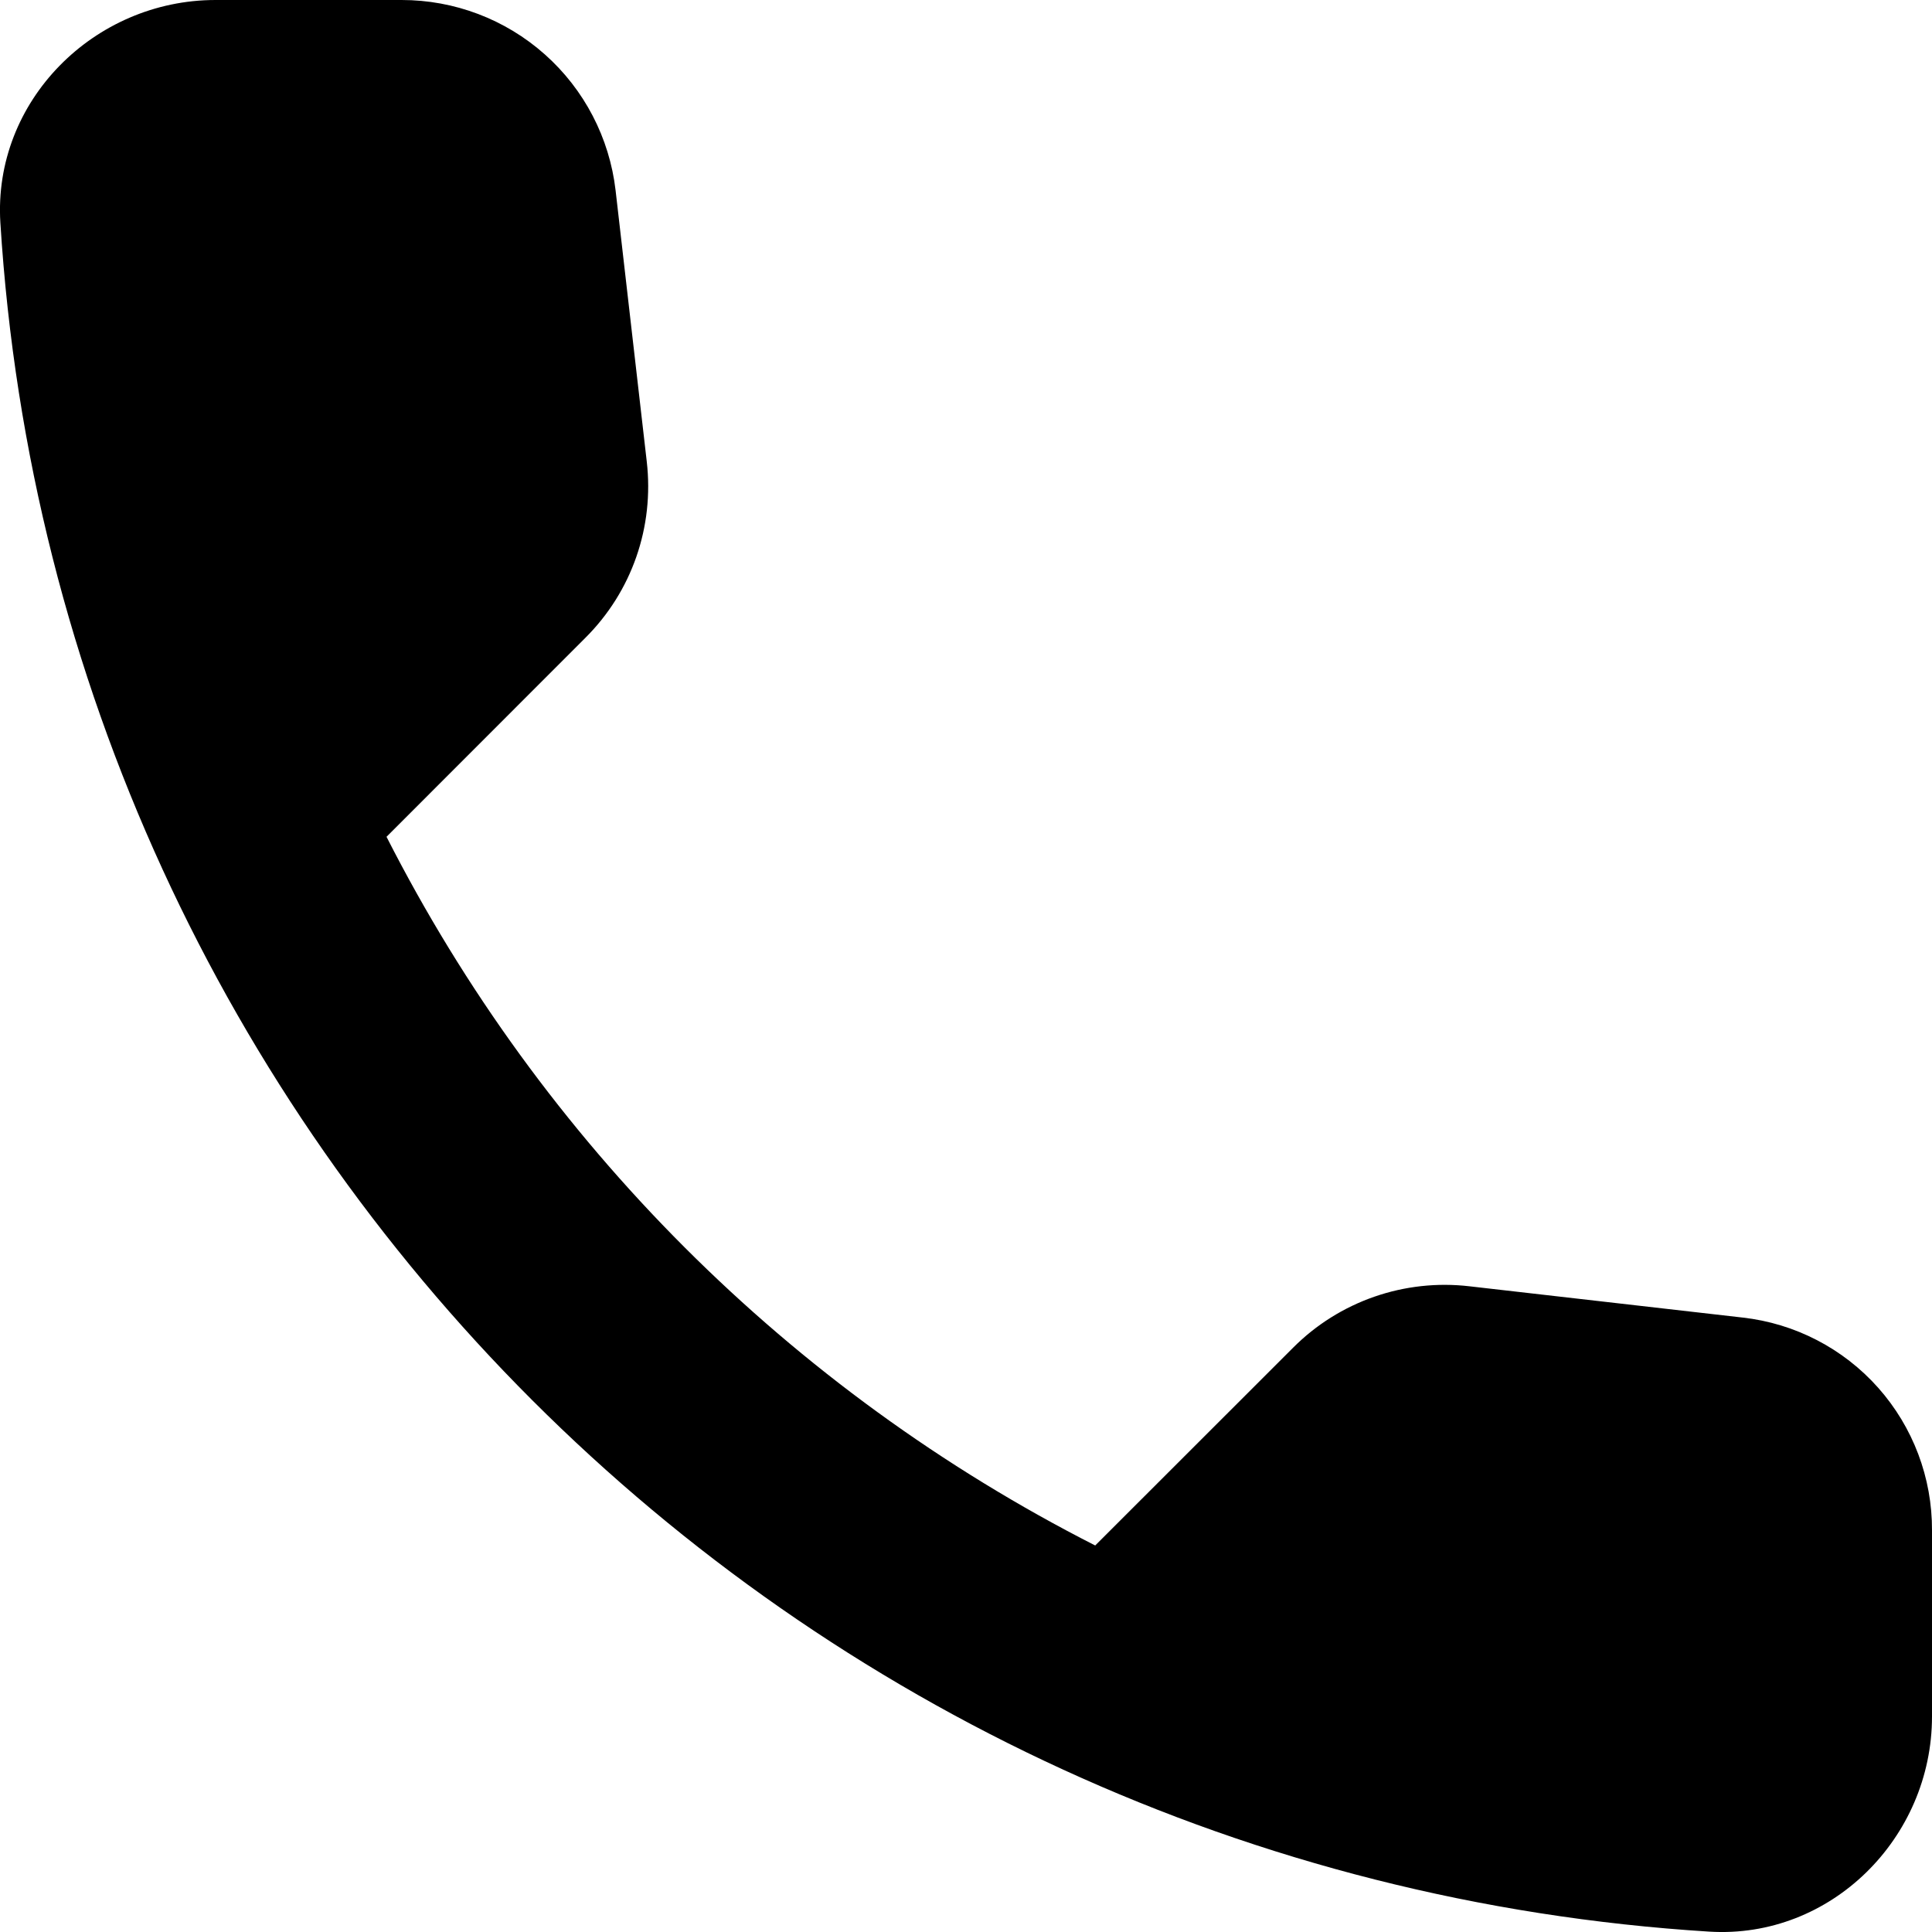
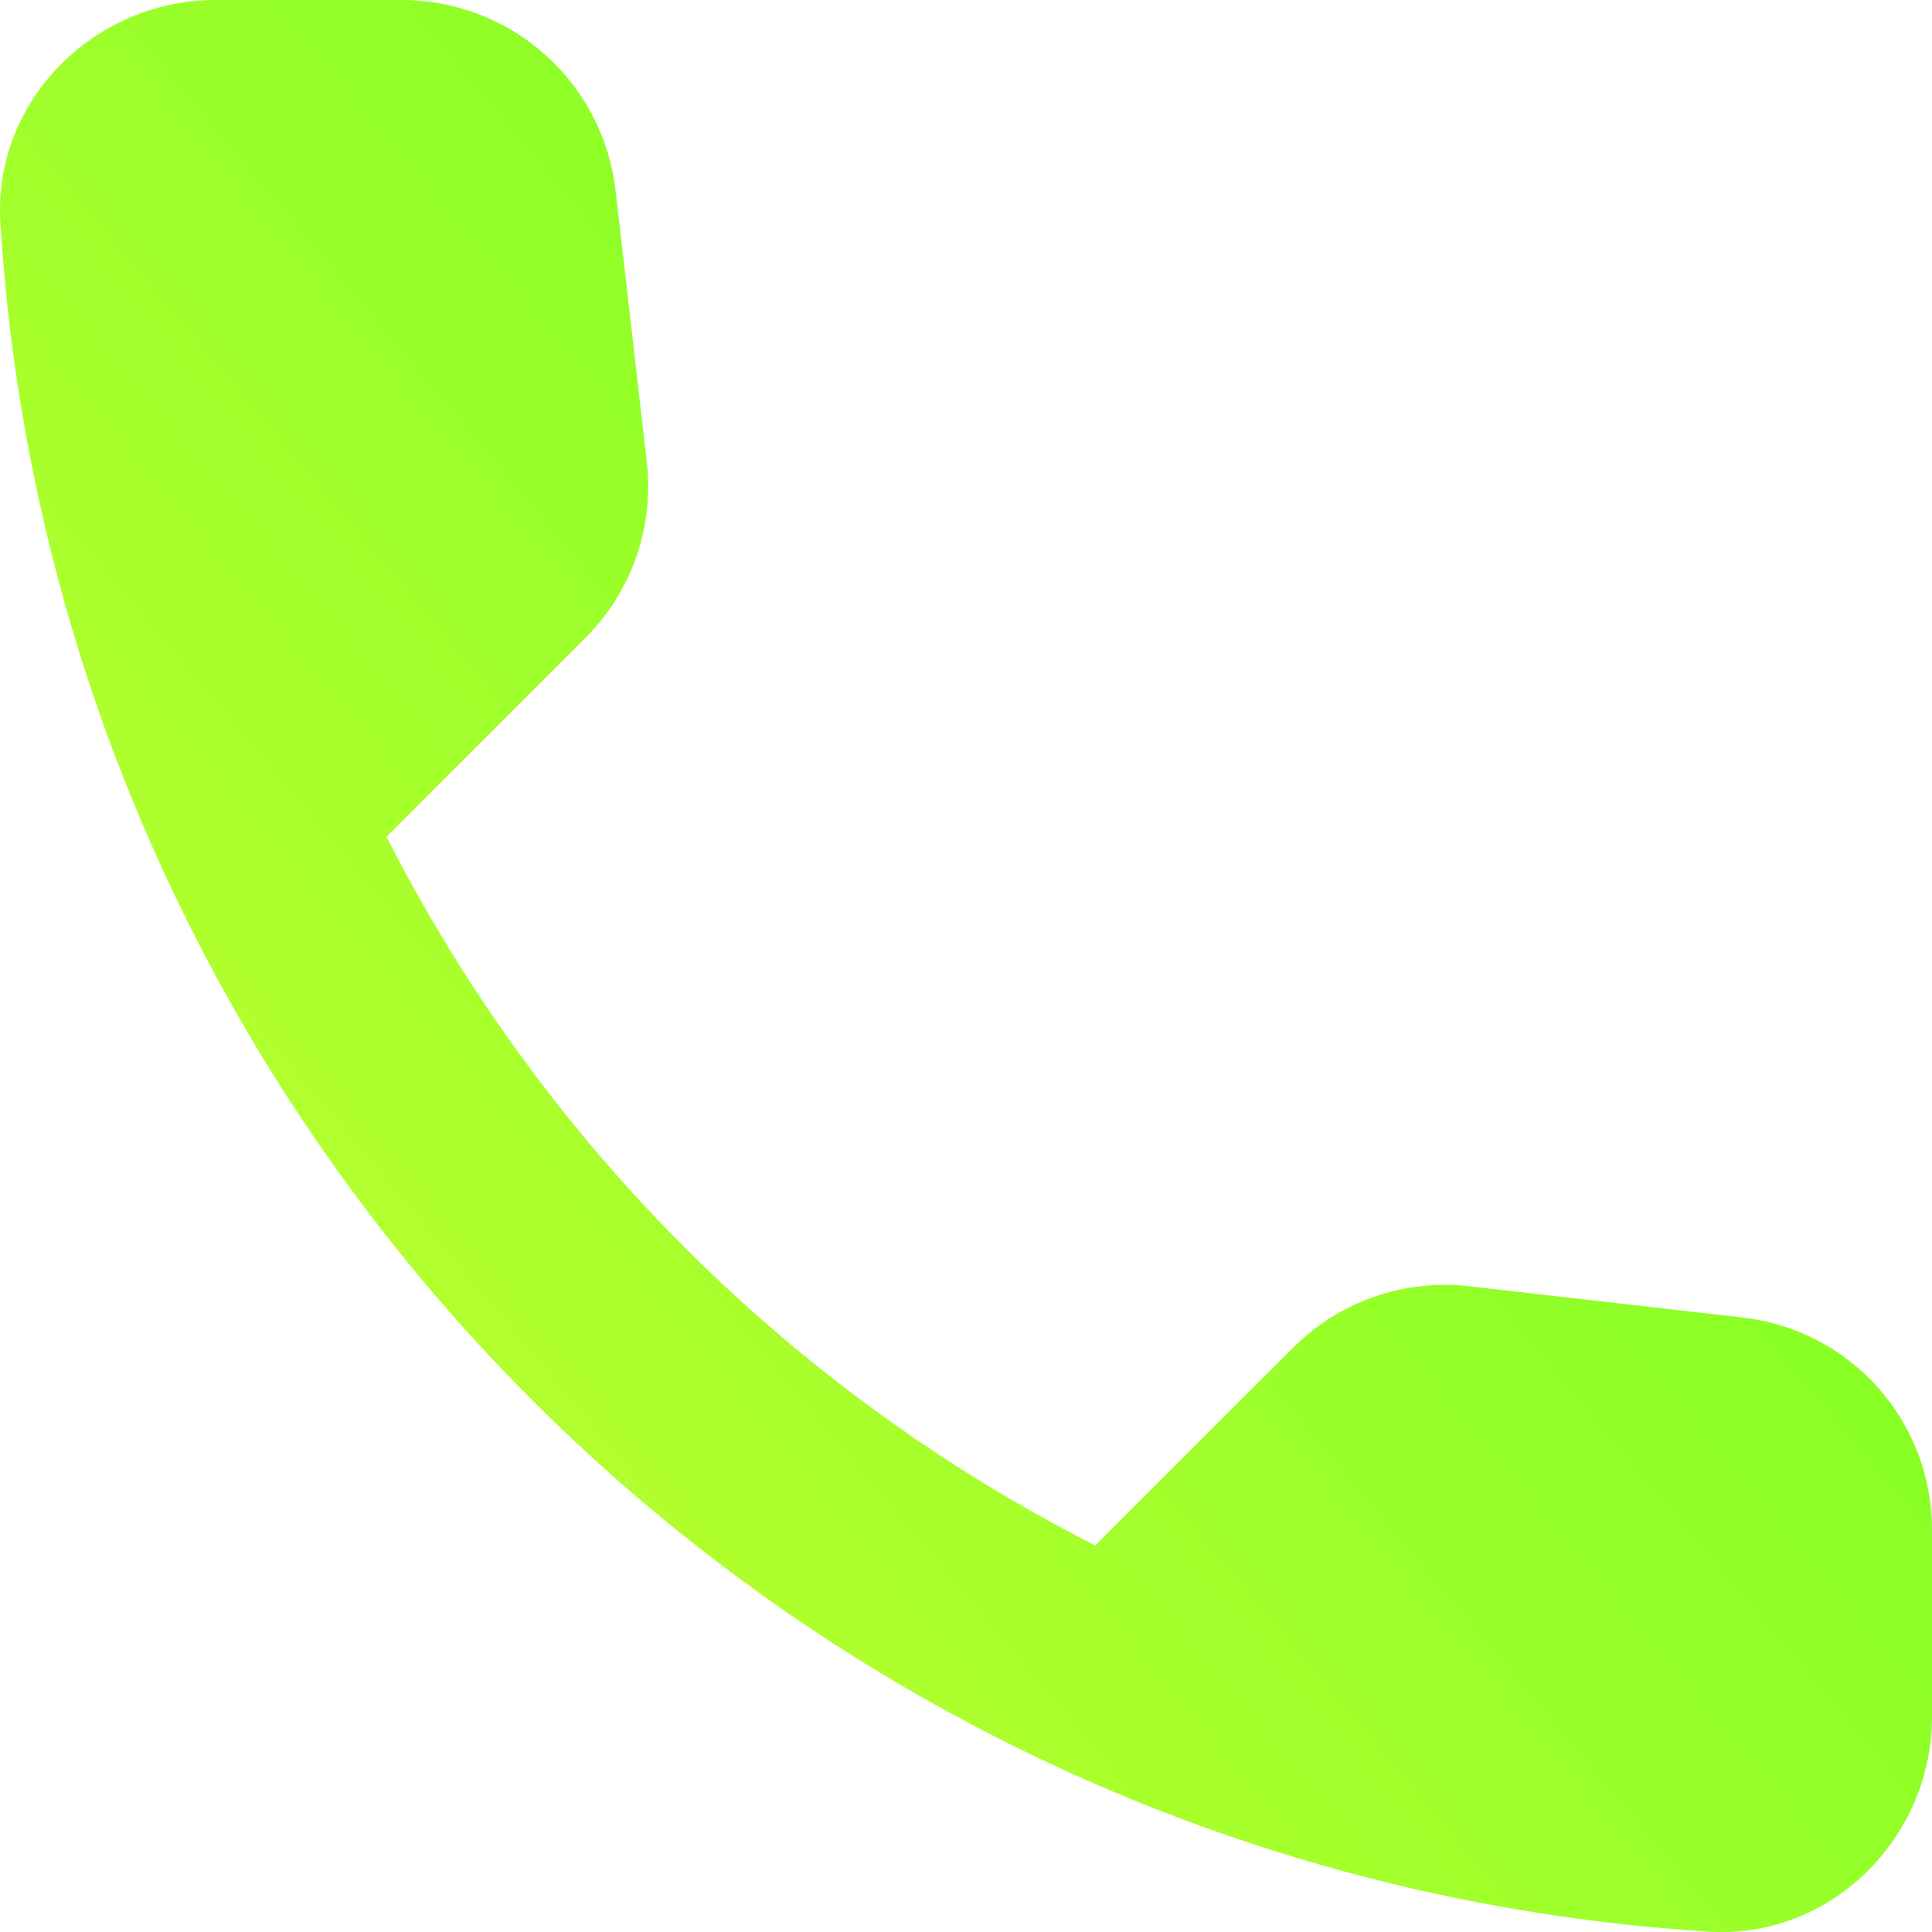
<svg xmlns="http://www.w3.org/2000/svg" width="32" height="32" viewBox="0 0 32 32" fill="none">
-   <path d="M28.864 21.823L24.339 21.305C23.807 21.243 23.268 21.302 22.762 21.478C22.256 21.654 21.797 21.942 21.419 22.321L18.14 25.598C13.084 23.026 8.974 18.916 6.402 13.86L9.696 10.564C10.464 9.799 10.838 8.73 10.712 7.642L10.196 3.153C10.095 2.284 9.678 1.482 9.024 0.901C8.37 0.319 7.525 -0.001 6.65 3.11372e-06H3.57C1.556 3.11372e-06 -0.118 1.676 0.006 3.687C0.951 18.901 13.116 31.049 28.313 31.994C30.324 32.117 32 30.444 32 28.43V25.35C32.004 24.479 31.687 23.637 31.108 22.985C30.529 22.334 29.73 21.92 28.864 21.823Z" fill="black" />
+   <path d="M28.864 21.823L24.339 21.305C23.807 21.243 23.268 21.302 22.762 21.478C22.256 21.654 21.797 21.942 21.419 22.321L18.14 25.598C13.084 23.026 8.974 18.916 6.402 13.86L9.696 10.564C10.464 9.799 10.838 8.73 10.712 7.642L10.196 3.153C10.095 2.284 9.678 1.482 9.024 0.901C8.37 0.319 7.525 -0.001 6.65 3.11372e-06H3.57C1.556 3.11372e-06 -0.118 1.676 0.006 3.687C0.951 18.901 13.116 31.049 28.313 31.994C30.324 32.117 32 30.444 32 28.43V25.35C32.004 24.479 31.687 23.637 31.108 22.985C30.529 22.334 29.73 21.92 28.864 21.823Z" fill="url(#paint0_linear_321_435)" />
+   <defs>
+     <linearGradient id="paint0_linear_321_435" x1="2.96402e-05" y1="29.44" x2="32" y2="2.56" gradientUnits="userSpaceOnUse">
+       <stop stop-color="#CCFF33" />
+       <stop offset="0.49" stop-color="#9AFF29" />
+       <stop offset="1" stop-color="#68FF20" />
+     </linearGradient>
+   </defs>
</svg>
